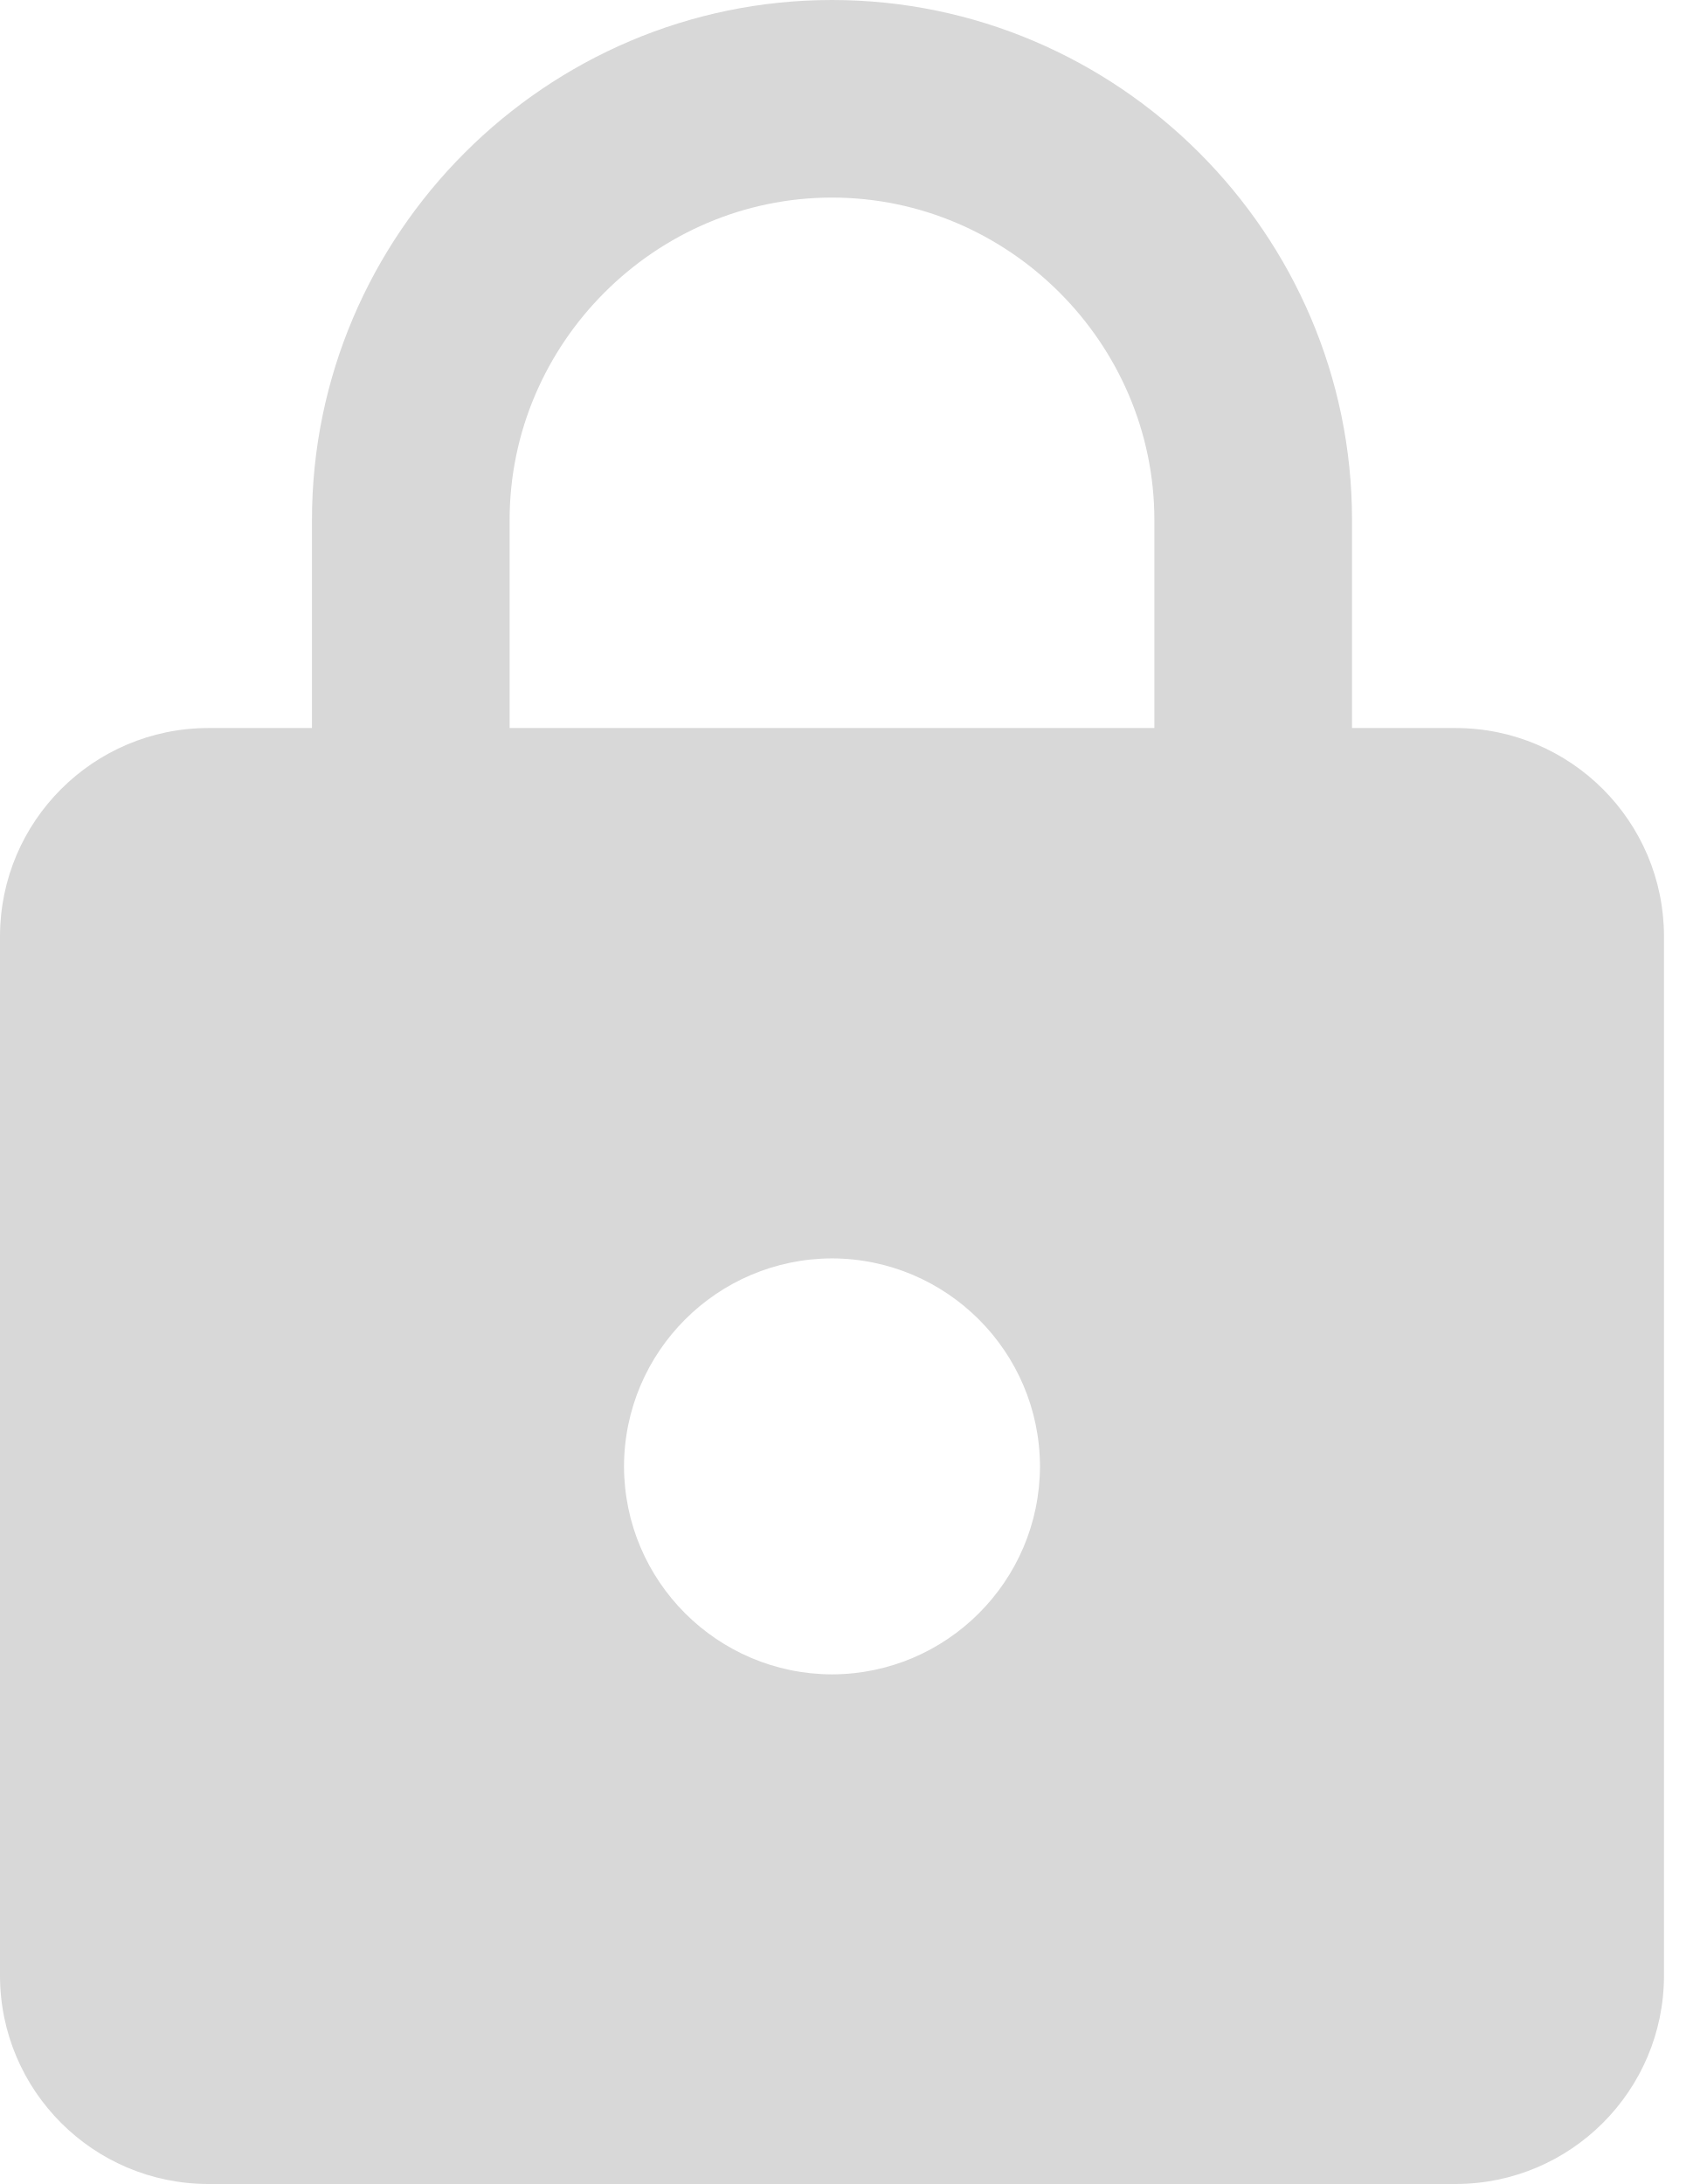
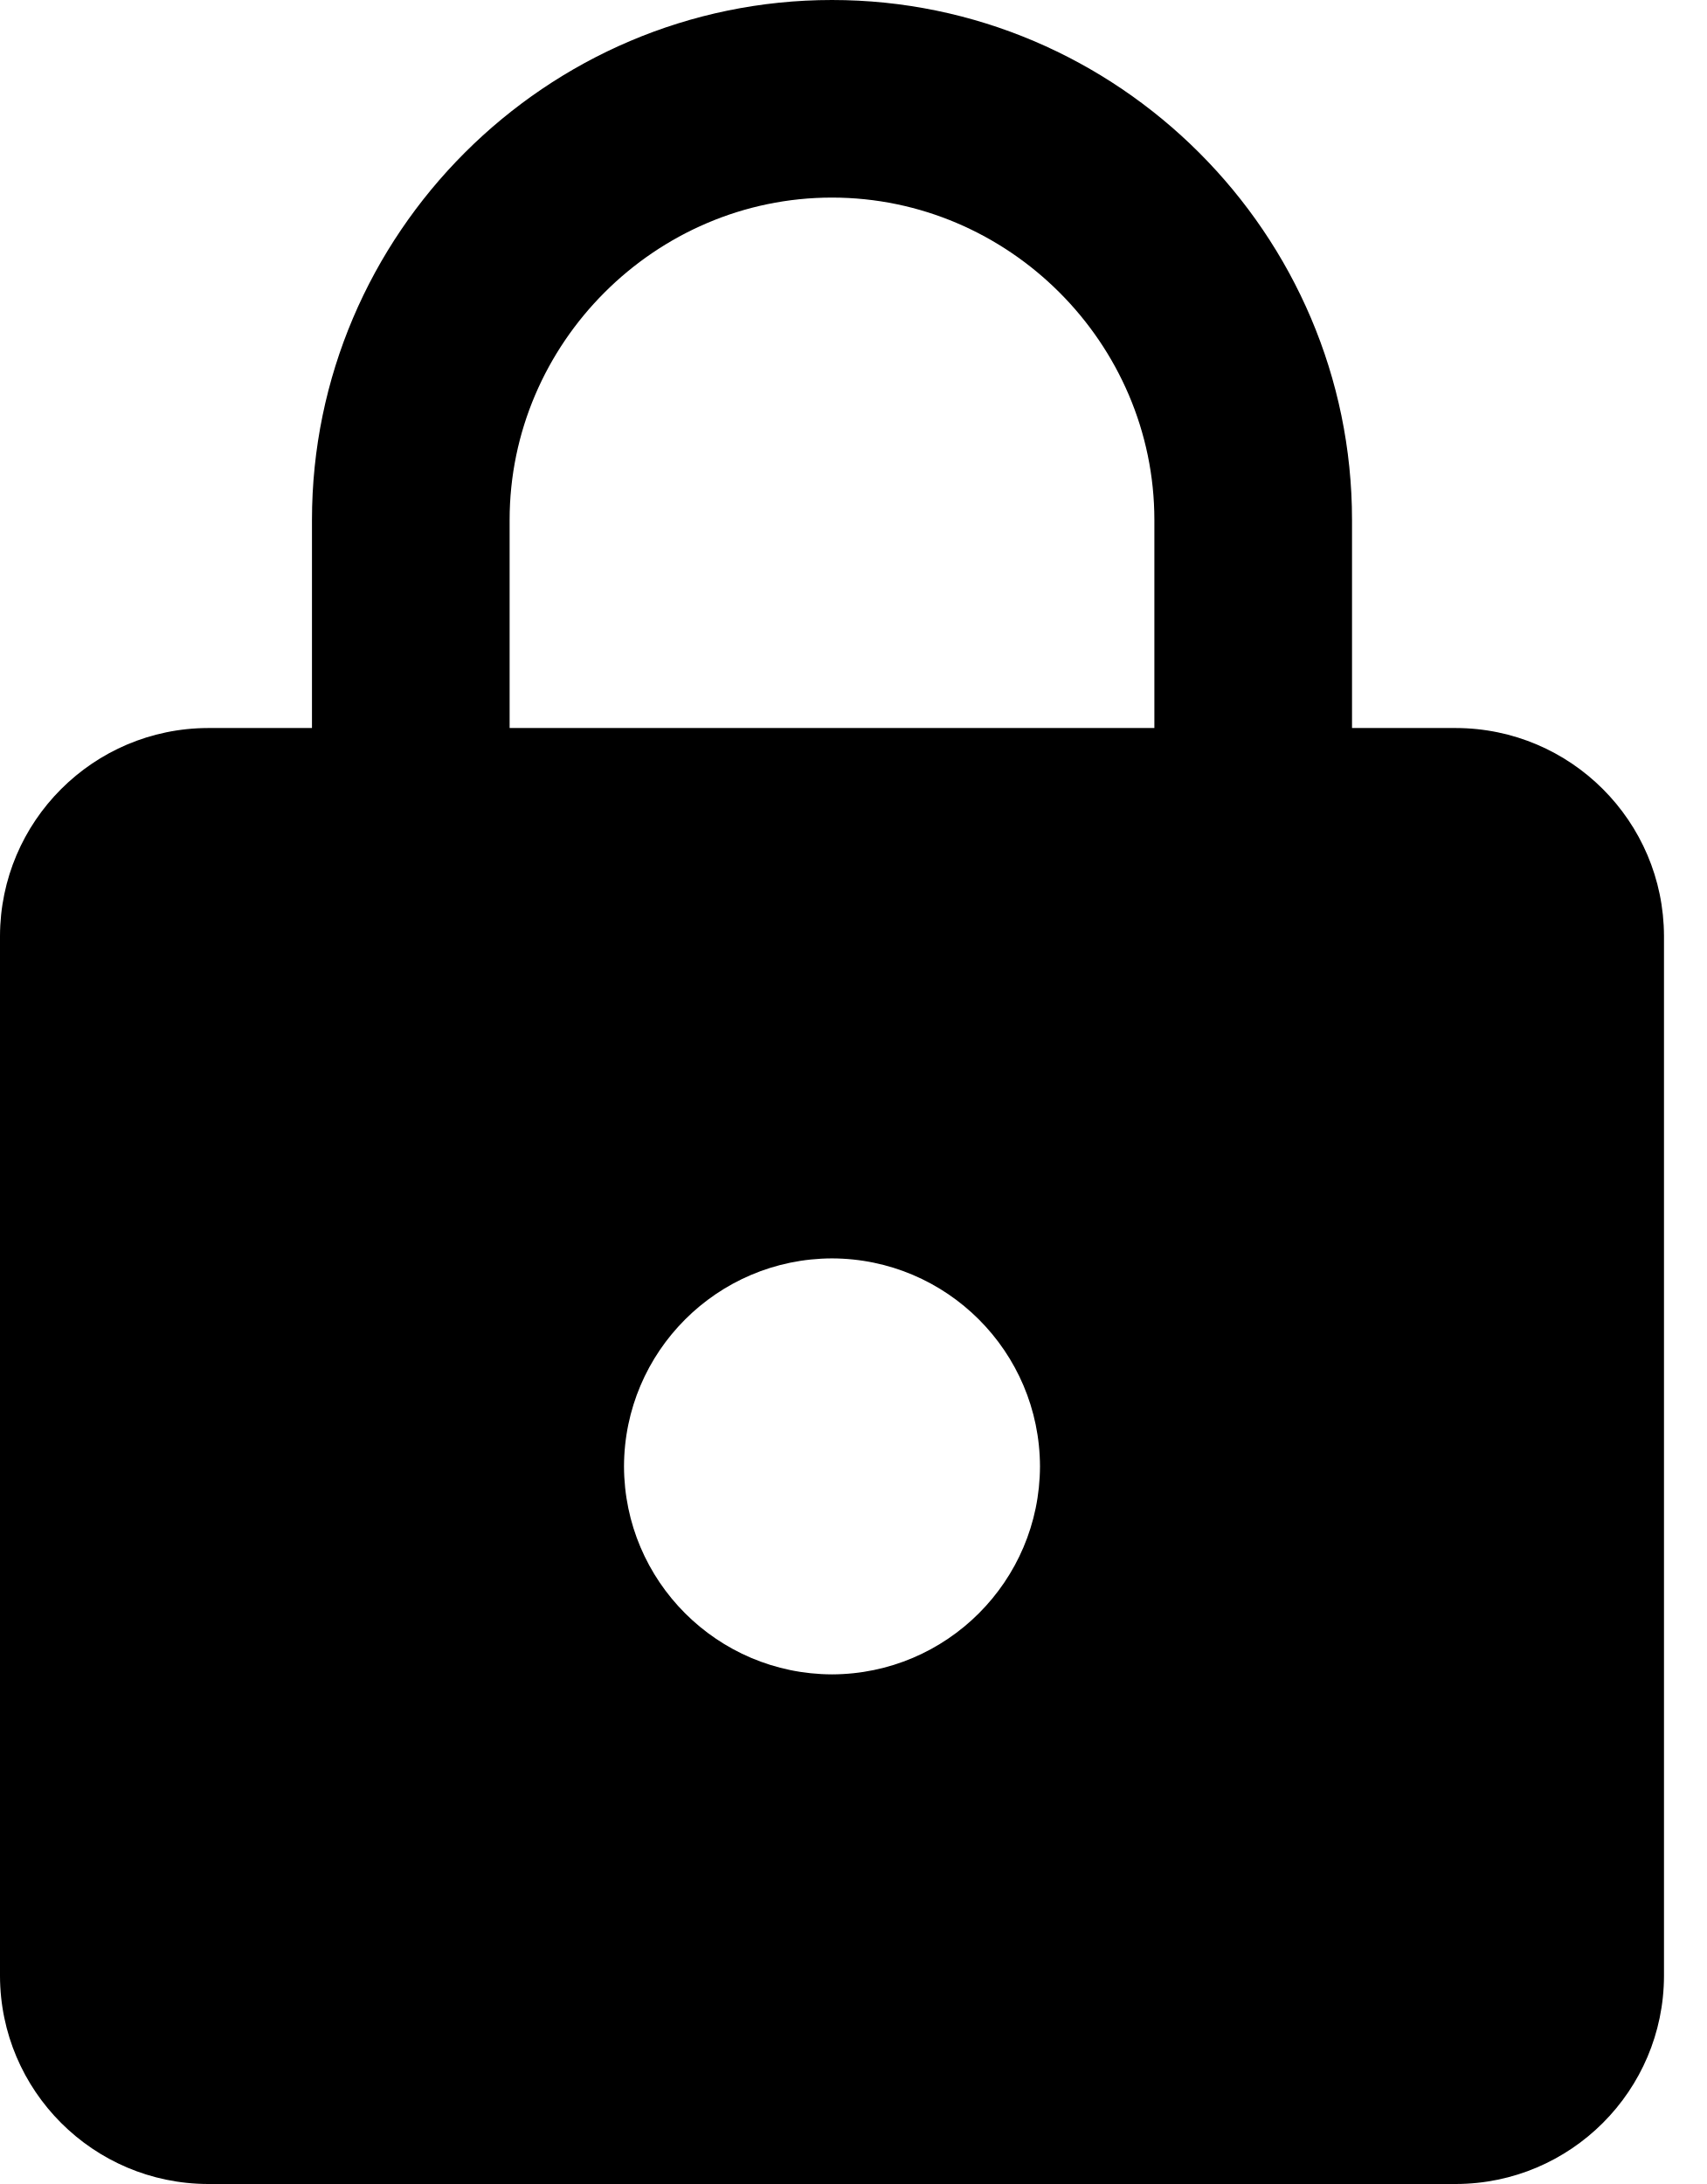
- <svg xmlns="http://www.w3.org/2000/svg" viewBox="0 0 25 32" fill="#d8d8d8">
+ <svg xmlns="http://www.w3.org/2000/svg" viewBox="0 0 25 32">
  <path d="M21.333 10.667H19.81V7.619C19.81 3.429 16.38 0 12.19 0 8 0 4.571 3.429 4.571 7.619v3.048H3.048A3.056 3.056 0 000 13.714v15.238A3.056 3.056 0 003.048 32h18.285a3.056 3.056 0 003.048-3.048V13.714a3.056 3.056 0 00-3.048-3.047zM12.19 24.533a3.056 3.056 0 01-3.047-3.047 3.056 3.056 0 013.047-3.048 3.056 3.056 0 013.048 3.048 3.056 3.056 0 01-3.048 3.047zm4.724-13.866H7.467V7.619c0-2.59 2.133-4.724 4.723-4.724 2.591 0 4.724 2.133 4.724 4.724v3.048z" />
</svg>
